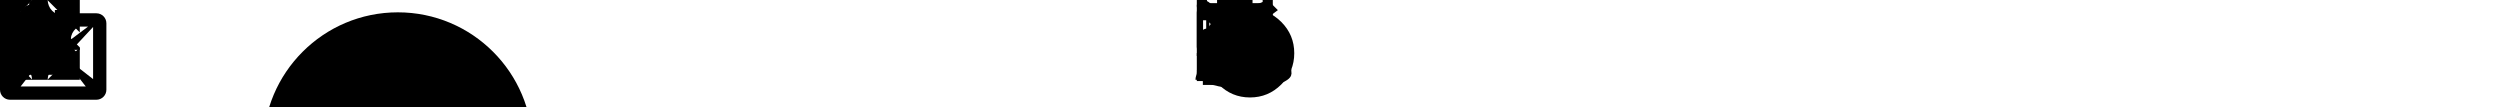
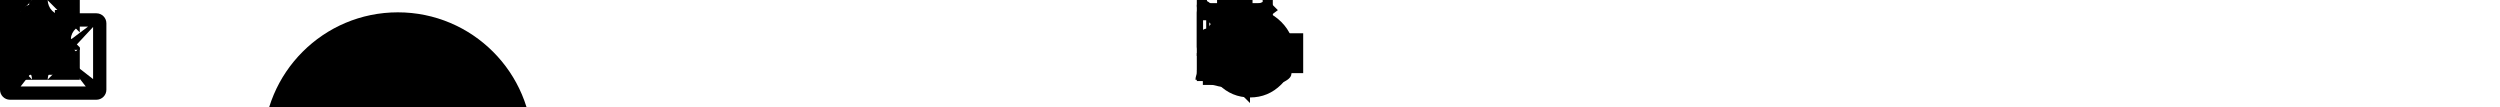
<svg xmlns="http://www.w3.org/2000/svg" version="1.1" width="752" height="32" viewBox="0 0 752 32">
  <svg id="icon-envelop" width="32" height="32" viewBox="0 0 32 32" x="0" y="0">
    <path d="M29 4h-26c-1.65 0-3 1.35-3 3v20c0 1.65 1.35 3 3 3h26c1.65 0 3-1.35 3-3v-20c0-1.65-1.35-3-3-3zM12.461 17.199l-8.461 6.59v-15.676l8.461 9.086zM5.512 8h20.976l-10.488 7.875-10.488-7.875zM12.79 17.553l3.21 3.447 3.21-3.447 6.58 8.447h-19.579l6.58-8.447zM19.539 17.199l8.461-9.086v15.676l-8.461-6.59z" />
  </svg>
  <svg id="icon-bell" width="20" height="20" viewBox="0 0 32 32" x="0" y="0">
    <path d="M32.047 25c0-9-8-7-8-14 0-0.58-0.056-1.076-0.158-1.498-0.526-3.532-2.88-6.366-5.93-7.23 0.027-0.123 0.041-0.251 0.041-0.382 0-1.040-0.9-1.891-2-1.891s-2 0.851-2 1.891c0 0.131 0.014 0.258 0.041 0.382-3.421 0.969-5.966 4.416-6.039 8.545-0.001 0.060-0.002 0.121-0.002 0.183 0 7-8 5-8 14 0 2.382 5.331 4.375 12.468 4.878 0.673 1.263 2.002 2.122 3.532 2.122s2.86-0.86 3.532-2.122c7.137-0.503 12.468-2.495 12.468-4.878 0-0.007-0.001-0.014-0.001-0.021l0.048 0.021zM25.82 26.691c-1.695 0.452-3.692 0.777-5.837 0.958-0.178-2.044-1.893-3.648-3.984-3.648s-3.805 1.604-3.984 3.648c-2.144-0.18-4.142-0.506-5.837-0.958-2.332-0.622-3.447-1.318-3.855-1.691 0.408-0.372 1.523-1.068 3.855-1.691 2.712-0.724 6.199-1.122 9.82-1.122s7.109 0.398 9.82 1.122c2.332 0.622 3.447 1.318 3.855 1.691-0.408 0.372-1.523 1.068-3.855 1.691z" />
  </svg>
  <svg id="icon-bell2" viewBox="0 0 36 36" x="0" y="0">
    <path d="M32.047 25c0-9-8-7-8-14 0-0.58-0.056-1.076-0.158-1.498-0.526-3.532-2.88-6.366-5.93-7.23 0.027-0.123 0.041-0.251 0.041-0.382 0-1.040-0.9-1.891-2-1.891s-2 0.851-2 1.891c0 0.131 0.014 0.258 0.041 0.382-3.421 0.969-5.966 4.416-6.039 8.545-0.001 0.060-0.002 0.121-0.002 0.183 0 7-8 5-8 14 0 2.382 5.331 4.375 12.468 4.878 0.673 1.263 2.002 2.122 3.532 2.122s2.86-0.86 3.532-2.122c7.137-0.503 12.468-2.495 12.468-4.878 0-0.007-0.001-0.014-0.001-0.021l0.048 0.021zM25.82 26.691c-1.695 0.452-3.692 0.777-5.837 0.958-0.178-2.044-1.893-3.648-3.984-3.648s-3.805 1.604-3.984 3.648c-2.144-0.18-4.142-0.506-5.837-0.958-2.332-0.622-3.447-1.318-3.855-1.691 0.408-0.372 1.523-1.068 3.855-1.691 2.712-0.724 6.199-1.122 9.82-1.122s7.109 0.398 9.82 1.122c2.332 0.622 3.447 1.318 3.855 1.691-0.408 0.372-1.523 1.068-3.855 1.691z" />
  </svg>
  <svg id="icon-calendar" viewBox="0 0 42 42" x="0" y="0">
    <path d="M10 12h4v4h-4zM16 12h4v4h-4zM22 12h4v4h-4zM4 24h4v4h-4zM10 24h4v4h-4zM16 24h4v4h-4zM10 18h4v4h-4zM16 18h4v4h-4zM22 18h4v4h-4zM4 18h4v4h-4zM26 0v2h-4v-2h-14v2h-4v-2h-4v32h30v-32h-4zM28 30h-26v-22h26v22z" />
  </svg>
  <svg id="icon-user" viewBox="0 0 40 40" x="-2" y="0">
    <path d="M18 22.082v-1.649c2.203-1.241 4-4.337 4-7.432 0-4.971 0-9-6-9s-6 4.029-6 9c0 3.096 1.797 6.191 4 7.432v1.649c-6.784 0.555-12 3.888-12 7.918h28c0-4.030-5.216-7.364-12-7.918z" />
  </svg>
  <svg id="icon-enlarge" width="24" height="24" viewBox="0 0 32 32" x="0" y="0">
    <path d="M32 0h-13l5 5-6 6 3 3 6-6 5 5z" />
    <path d="M32 32v-13l-5 5-6-6-3 3 6 6-5 5z" />
    <path d="M0 32h13l-5-5 6-6-3-3-6 6-5-5z" />
    <path d="M0 0v13l5-5 6 6 3-3-6-6 5-5z" />
  </svg>
  <svg id="icon-airplane" viewBox="0 0 42 42" x="0" y="0">
    <path d="M24 19.999l-5.713-5.713 13.713-10.286-4-4-17.141 6.858-5.397-5.397c-1.556-1.556-3.728-1.928-4.828-0.828s-0.727 3.273 0.828 4.828l5.396 5.396-6.858 17.143 4 4 10.287-13.715 5.713 5.713v7.999h4l2-6 6-2v-4l-7.999 0z" />
  </svg>
  <svg id="icon-switch" viewBox="0 0 40 40" x="-" y="0">
    <path d="M20 4.581v4.249c1.131 0.494 2.172 1.2 3.071 2.099 1.889 1.889 2.929 4.4 2.929 7.071s-1.040 5.182-2.929 7.071c-1.889 1.889-4.4 2.929-7.071 2.929s-5.182-1.040-7.071-2.929c-1.889-1.889-2.929-4.4-2.929-7.071s1.040-5.182 2.929-7.071c0.899-0.899 1.94-1.606 3.071-2.099v-4.249c-5.783 1.721-10 7.077-10 13.419 0 7.732 6.268 14 14 14s14-6.268 14-14c0-6.342-4.217-11.698-10-13.419zM14 0h4v16h-4z" />
  </svg>
  <svg id="icon-cog" width="24" height="24" viewBox="0 0 32 32" x="0" y="0">
    <path d="M29.181 19.070c-1.679-2.908-0.669-6.634 2.255-8.328l-3.145-5.447c-0.898 0.527-1.943 0.829-3.058 0.829-3.361 0-6.085-2.742-6.085-6.125h-6.289c0.008 1.044-0.252 2.103-0.811 3.070-1.679 2.908-5.411 3.897-8.339 2.211l-3.144 5.447c0.905 0.515 1.689 1.268 2.246 2.234 1.676 2.903 0.672 6.623-2.241 8.319l3.145 5.447c0.895-0.522 1.935-0.82 3.044-0.82 3.35 0 6.067 2.725 6.084 6.092h6.289c-0.003-1.034 0.259-2.080 0.811-3.038 1.676-2.903 5.399-3.894 8.325-2.219l3.145-5.447c-0.899-0.515-1.678-1.266-2.232-2.226zM16 22.479c-3.578 0-6.479-2.901-6.479-6.479s2.901-6.479 6.479-6.479c3.578 0 6.479 2.901 6.479 6.479s-2.901 6.479-6.479 6.479z" />
  </svg>
  <svg id="icon-home2" viewBox="0 0 38 38" x="0" y="0">
    <path d="M32 19l-6-6v-9h-4v5l-6-6-16 16v1h4v10h10v-6h4v6h10v-10h4z" />
  </svg>
  <svg id="icon-home3" viewBox="0 0 32 32" width="24" height="24" x="0" y="0">
    <path d="M32 19l-6-6v-9h-4v5l-6-6-16 16v1h4v10h10v-6h4v6h10v-10h4z" />
  </svg>
  <svg id="icon-times" viewBox="0 0 24 24" x="0" y="0">
    <path d="M17.414 6.586c-0.78-0.781-2.048-0.781-2.828 0l-2.586 2.586-2.586-2.586c-0.78-0.781-2.048-0.781-2.828 0-0.781 0.781-0.781 2.047 0 2.828l2.585 2.586-2.585 2.586c-0.781 0.781-0.781 2.047 0 2.828 0.39 0.391 0.902 0.586 1.414 0.586s1.024-0.195 1.414-0.586l2.586-2.586 2.586 2.586c0.39 0.391 0.902 0.586 1.414 0.586s1.024-0.195 1.414-0.586c0.781-0.781 0.781-2.047 0-2.828l-2.585-2.586 2.585-2.586c0.781-0.781 0.781-2.047 0-2.828z" />
  </svg>
  <svg id="icon-check_circle_outline" viewBox="0 0 24 24" x="0" y="0">
    <path d="M12 20.016q3.281 0 5.648-2.367t2.367-5.648-2.367-5.648-5.648-2.367-5.648 2.367-2.367 5.648 2.367 5.648 5.648 2.367zM12 2.016q4.125 0 7.055 2.93t2.93 7.055-2.93 7.055-7.055 2.93-7.055-2.93-2.93-7.055 2.93-7.055 7.055-2.93zM16.594 7.594l1.406 1.406-8.016 8.016-4.969-5.016 1.406-1.406 3.563 3.563z" />
  </svg>
  <svg id="icon-dangerous" viewBox="0 0 24 24" x="0" y="0">
    <path d="M17.016 15.75l-3.75-3.75 3.75-3.75-1.266-1.266-3.75 3.75-3.75-3.75-1.266 1.266 3.75 3.75-3.75 3.75 1.266 1.266 3.75-3.75 3.75 3.75zM15.75 3l5.25 5.25v7.5l-5.25 5.25h-7.5l-5.25-5.25v-7.5l5.25-5.25h7.5z" />
  </svg>
  <svg id="icon-key-outline" viewBox="0 0 22 22" x="-4" y="-5">
    <path d="M10 21h-6v-4.414l3.783-3.783c-0.187-0.587-0.283-1.192-0.283-1.803 0-3.309 2.691-6 6-6s6 2.691 6 6-2.691 6-6 6h-1.5v2h-2v2zM6 19h2v-2h2v-2h3.5c2.206 0 4-1.794 4-4s-1.794-4-4-4-4 1.794-4 4c0 0.559 0.121 1.109 0.359 1.639l0.285 0.631-4.144 4.144v1.586z" />
    <path d="M13.5 9.998c0.551 0 1 0.449 1 1.002 0 0.552-0.449 1-1 1s-1-0.448-1-1c0-0.553 0.449-1.002 1-1.002M13.5 8.998c-1.104 0-2 0.896-2 2.002 0 1.104 0.896 2 2 2 1.105 0 2-0.896 2-2 0-1.105-0.895-2.002-2-2.002z" />
  </svg>
  <svg id="icon-weather-cloudy" viewBox="0 0 26 26" x="0" y="0">
    <path d="M17 19h-11c-2.206 0-4-1.794-4-4 0-1.861 1.277-3.429 3.001-3.874-0.001-0.042-0.001-0.084-0.001-0.126 0-3.309 2.691-6 6-6 2.587 0 4.824 1.638 5.65 4.015 2.942-0.246 5.35 2.113 5.35 4.985 0 2.757-2.243 5-5 5zM5.905 12.994c-1.008 0.006-1.905 0.903-1.905 2.006s0.897 2 2 2h11c1.654 0 3-1.346 3-3s-1.346-3-3-3c-0.243 0-0.5 0.041-0.81 0.13l-1.075 0.307-0.186-1.103c-0.325-1.932-1.977-3.334-3.929-3.334-2.206 0-4 1.794-4 4 0 0.272 0.027 0.545 0.082 0.811l0.244 1.199-1.421-0.016z" />
  </svg>
  <svg id="icon-chart-bar-outline" viewBox="0 0 30 30" x="-4" y="0">
    <path d="M17 5c-0.771 0-1.468 0.301-2 0.779v-1.779c0-1.654-1.346-3-3-3s-3 1.346-3 3v4.779c-0.532-0.478-1.229-0.779-2-0.779-1.654 0-3 1.346-3 3v6h16v-9c0-1.654-1.346-3-3-3zM12 3c0.551 0 1 0.448 1 1v11h-2v-11c0-0.552 0.449-1 1-1zM8 15h-2v-4c0-0.552 0.449-1 1-1s1 0.448 1 1v4zM18 15h-2v-7c0-0.552 0.449-1 1-1s1 0.448 1 1v7z" />
    <path d="M19 21h-14c-0.552 0-1-0.447-1-1s0.448-1 1-1h14c0.552 0 1 0.447 1 1s-0.448 1-1 1z" />
  </svg>
  <svg id="icon-device-desktop" viewBox="0 0 34 34" x="0" y="0">
    <path d="M21 1h-18c-1.654 0-3 1.346-3 3v11c0 1.654 1.346 3 3 3h6v2h-3c-0.552 0-1 0.448-1 1s0.448 1 1 1h12c0.552 0 1-0.448 1-1s-0.448-1-1-1h-3v-2h6c1.654 0 3-1.346 3-3v-11c0-1.654-1.346-3-3-3zM14 20h-4v-2h4v2zM22 15c0 0.551-0.449 1-1 1h-18c-0.551 0-1-0.449-1-1v-11c0-0.551 0.449-1 1-1h18c0.551 0 1 0.449 1 1v11z" />
    <path d="M20 4h-16c-0.55 0-1 0.45-1 1v8c0 0.55 0.45 1 1 1h16c0.55 0 1-0.45 1-1v-8c0-0.55-0.45-1-1-1zM20 13h-16v-8h16v8z" />
  </svg>
+   <svg id="icon-arrow-left" viewBox="0 0 32 32" x="0" y="0">
+     <path d="M1 16l15 15v-9h16v-12h-16v-9z" />
+   </svg>
  <g id="bench-legs">
    <path d="M202.778,391.666h11.111v98.611h-11.111V391.666z M370.833,390.277h11.111v100h-11.111V390.277z M183.333,456.944h11.111               v33.333h-11.111V456.944z M393.056,456.944h11.111v33.333h-11.111V456.944z" />
  </g>
  <g id="top-bench">
    <path d="M396.527,397.917c0,1.534-1.243,2.777-2.777,2.777H190.972c-1.534,0-2.778-1.243-2.778-2.777v-8.333               c0-1.535,1.244-2.778,2.778-2.778H393.75c1.534,0,2.777,1.243,2.777,2.778V397.917z M400.694,414.583               c0,1.534-1.243,2.778-2.777,2.778H188.194c-1.534,0-2.778-1.244-2.778-2.778v-8.333c0-1.534,1.244-2.777,2.778-2.777h209.723               c1.534,0,2.777,1.243,2.777,2.777V414.583z M403.473,431.25c0,1.534-1.244,2.777-2.778,2.777H184.028               c-1.534,0-2.778-1.243-2.778-2.777v-8.333c0-1.534,1.244-2.778,2.778-2.778h216.667c1.534,0,2.778,1.244,2.778,2.778V431.25z" />
  </g>
  <g id="bottom-bench">
    <path d="M417.361,459.027c0,0.769-1.244,1.39-2.778,1.39H170.139c-1.533,0-2.777-0.621-2.777-1.39v-4.86               c0-0.769,1.244-0.694,2.777-0.694h244.444c1.534,0,2.778-0.074,2.778,0.694V459.027z" />
    <path d="M185.417,443.75H400c0,0,18.143,9.721,17.361,10.417l-250-0.696C167.303,451.65,185.417,443.75,185.417,443.75z" />
  </g>
  <g id="lamp">
    <path id="lamp-details" d="M125.694,421.997c0,1.257-0.73,3.697-1.633,3.697H113.44c-0.903,0-1.633-2.44-1.633-3.697V84.917                   c0-1.257,0.73-2.278,1.633-2.278h10.621c0.903,0,1.633,1.02,1.633,2.278V421.997z" />
    <path id="lamp-accent" d="M128.472,93.75c0,1.534-1.244,2.778-2.778,2.778h-13.889c-1.534,0-2.778-1.244-2.778-2.778V79.861                   c0-1.534,1.244-2.778,2.778-2.778h13.889c1.534,0,2.778,1.244,2.778,2.778V93.75z" />
    <circle id="lamp-light" cx="119.676" cy="44.22" r="40.51" />
    <path id="lampster" d="M149.306,71.528c0,3.242-13.37,13.889-29.861,13.889S89.583,75.232,89.583,71.528c0-4.166,13.369-13.889,29.861-13.889                   S149.306,67.362,149.306,71.528z" />
    <path id="lamp-bottom" d="M135.417,487.781c0,1.378-1.244,2.496-2.778,2.496H106.25c-1.534,0-2.778-1.118-2.778-2.496v-74.869                         c0-1.378,1.244-2.495,2.778-2.495h26.389c1.534,0,2.778,1.117,2.778,2.495V487.781z" />
  </g>
</svg>
